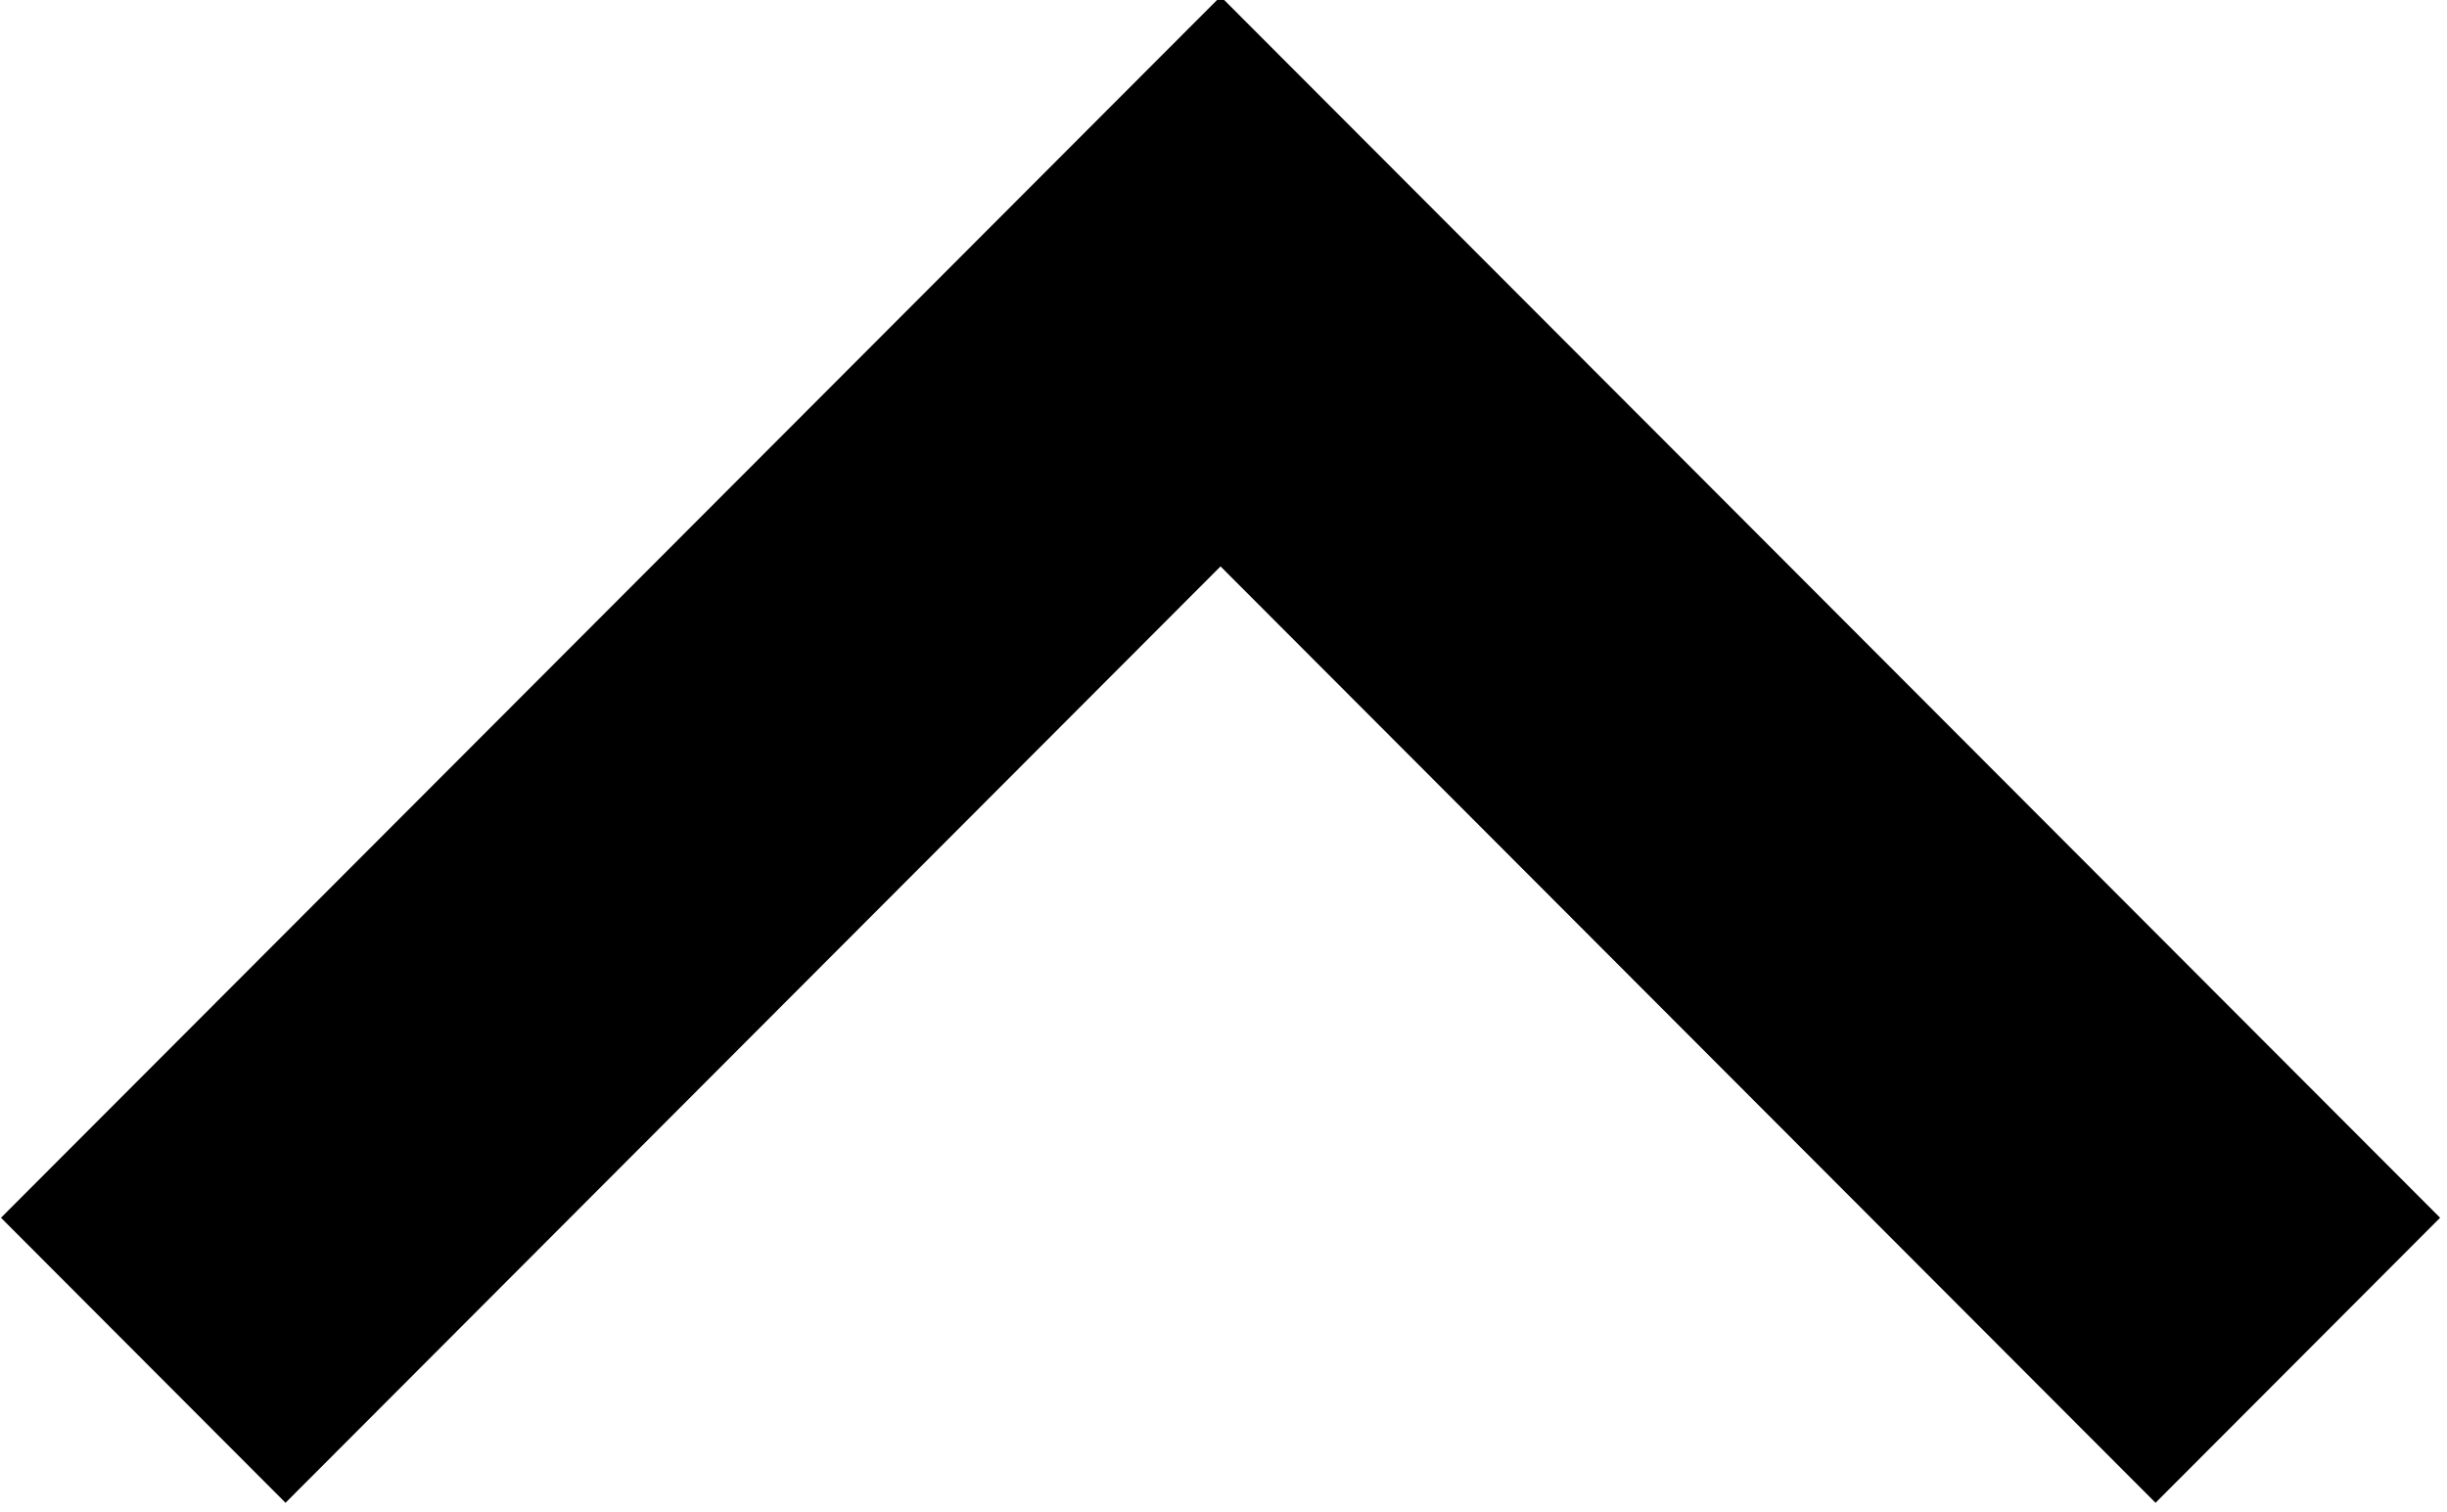
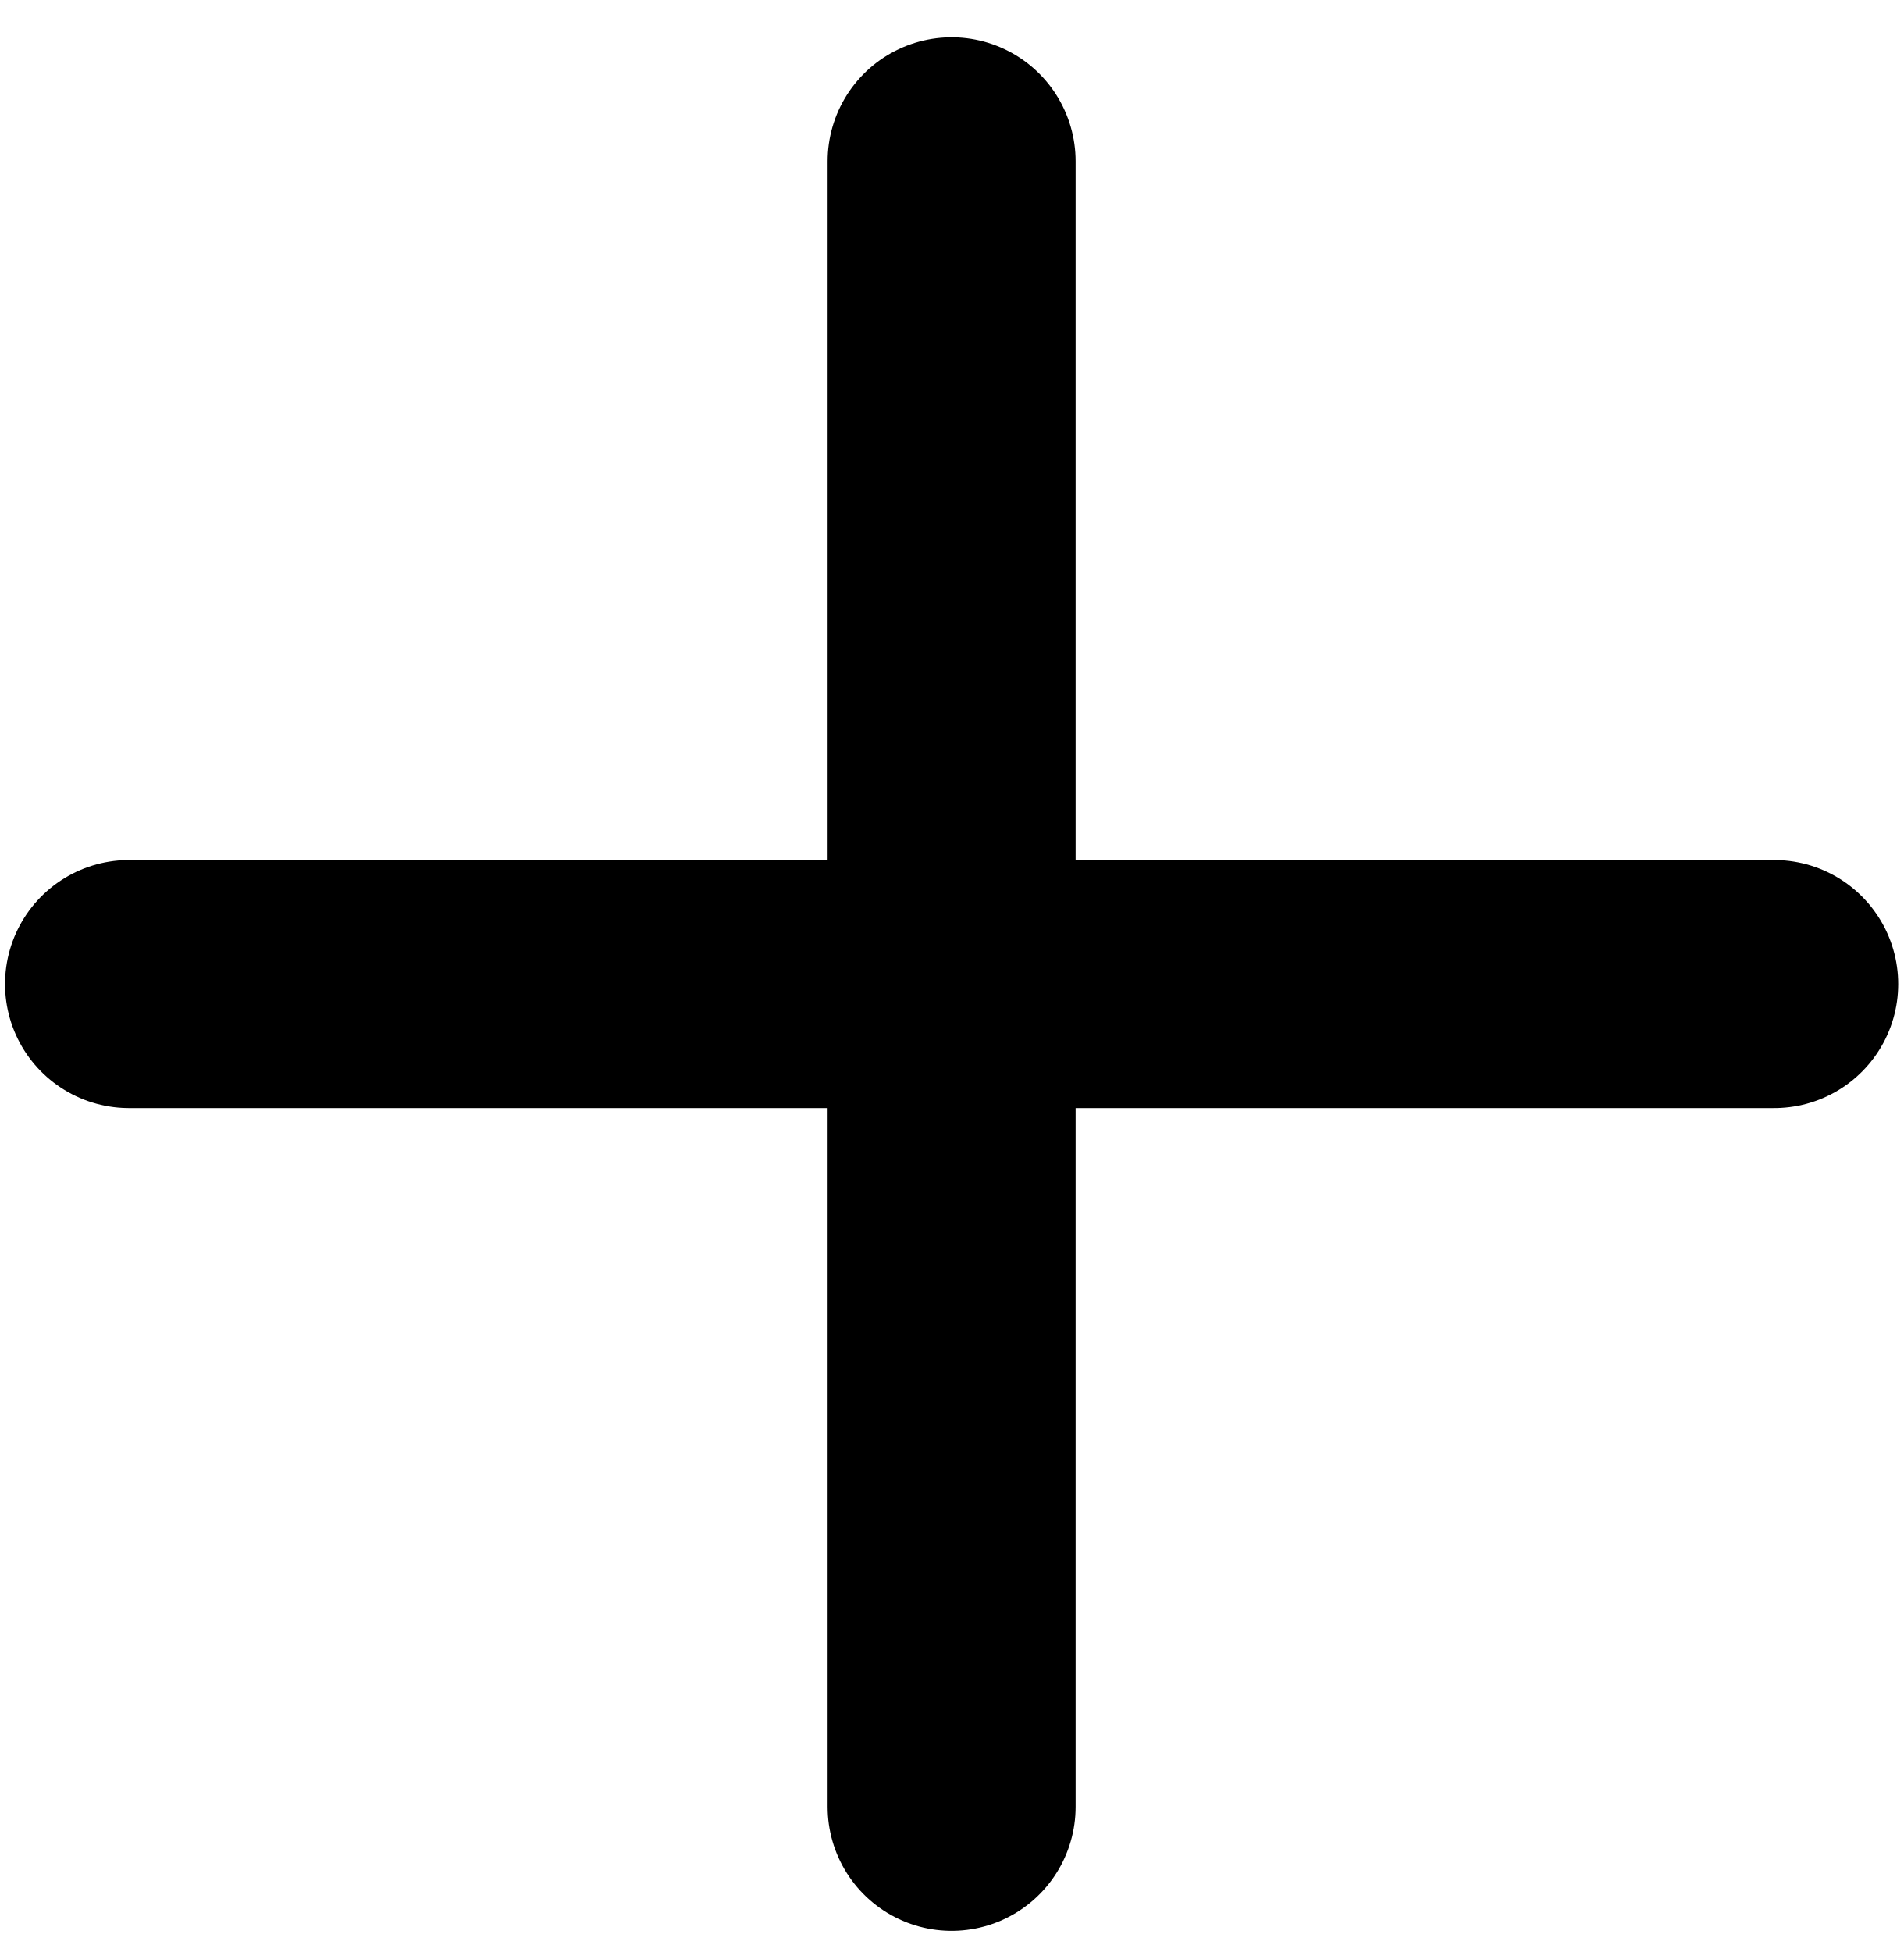
- <svg xmlns="http://www.w3.org/2000/svg" version="1.1" id="Calque_1" x="0px" y="0px" width="32.224px" height="19.903px" viewBox="27.138 33.523 32.224 19.903" enable-background="new 27.138 33.523 32.224 19.903" xml:space="preserve">
-   <path id="Forma_1" d="M27.151,49.562l3.747,3.754l12.313-12.333l12.313,12.333l3.747-3.754L43.212,33.476L27.151,49.562z" />
+ <svg xmlns="http://www.w3.org/2000/svg" version="1.1" id="Calque_1" x="0px" y="0px" width="14.75px" height="15.125px" viewBox="8.05 2.326 14.75 15.125" enable-background="new 8.05 2.326 14.75 15.125" xml:space="preserve">
+   <line fill="none" stroke="#000000" stroke-width="1.922" stroke-linecap="round" stroke-miterlimit="10" x1="15.425" y1="3.576" x2="15.425" y2="16.326" />
+   <line fill="none" stroke="#000000" stroke-width="1.922" stroke-linecap="round" stroke-miterlimit="10" x1="9.05" y1="9.951" x2="21.8" y2="9.951" />
</svg>
